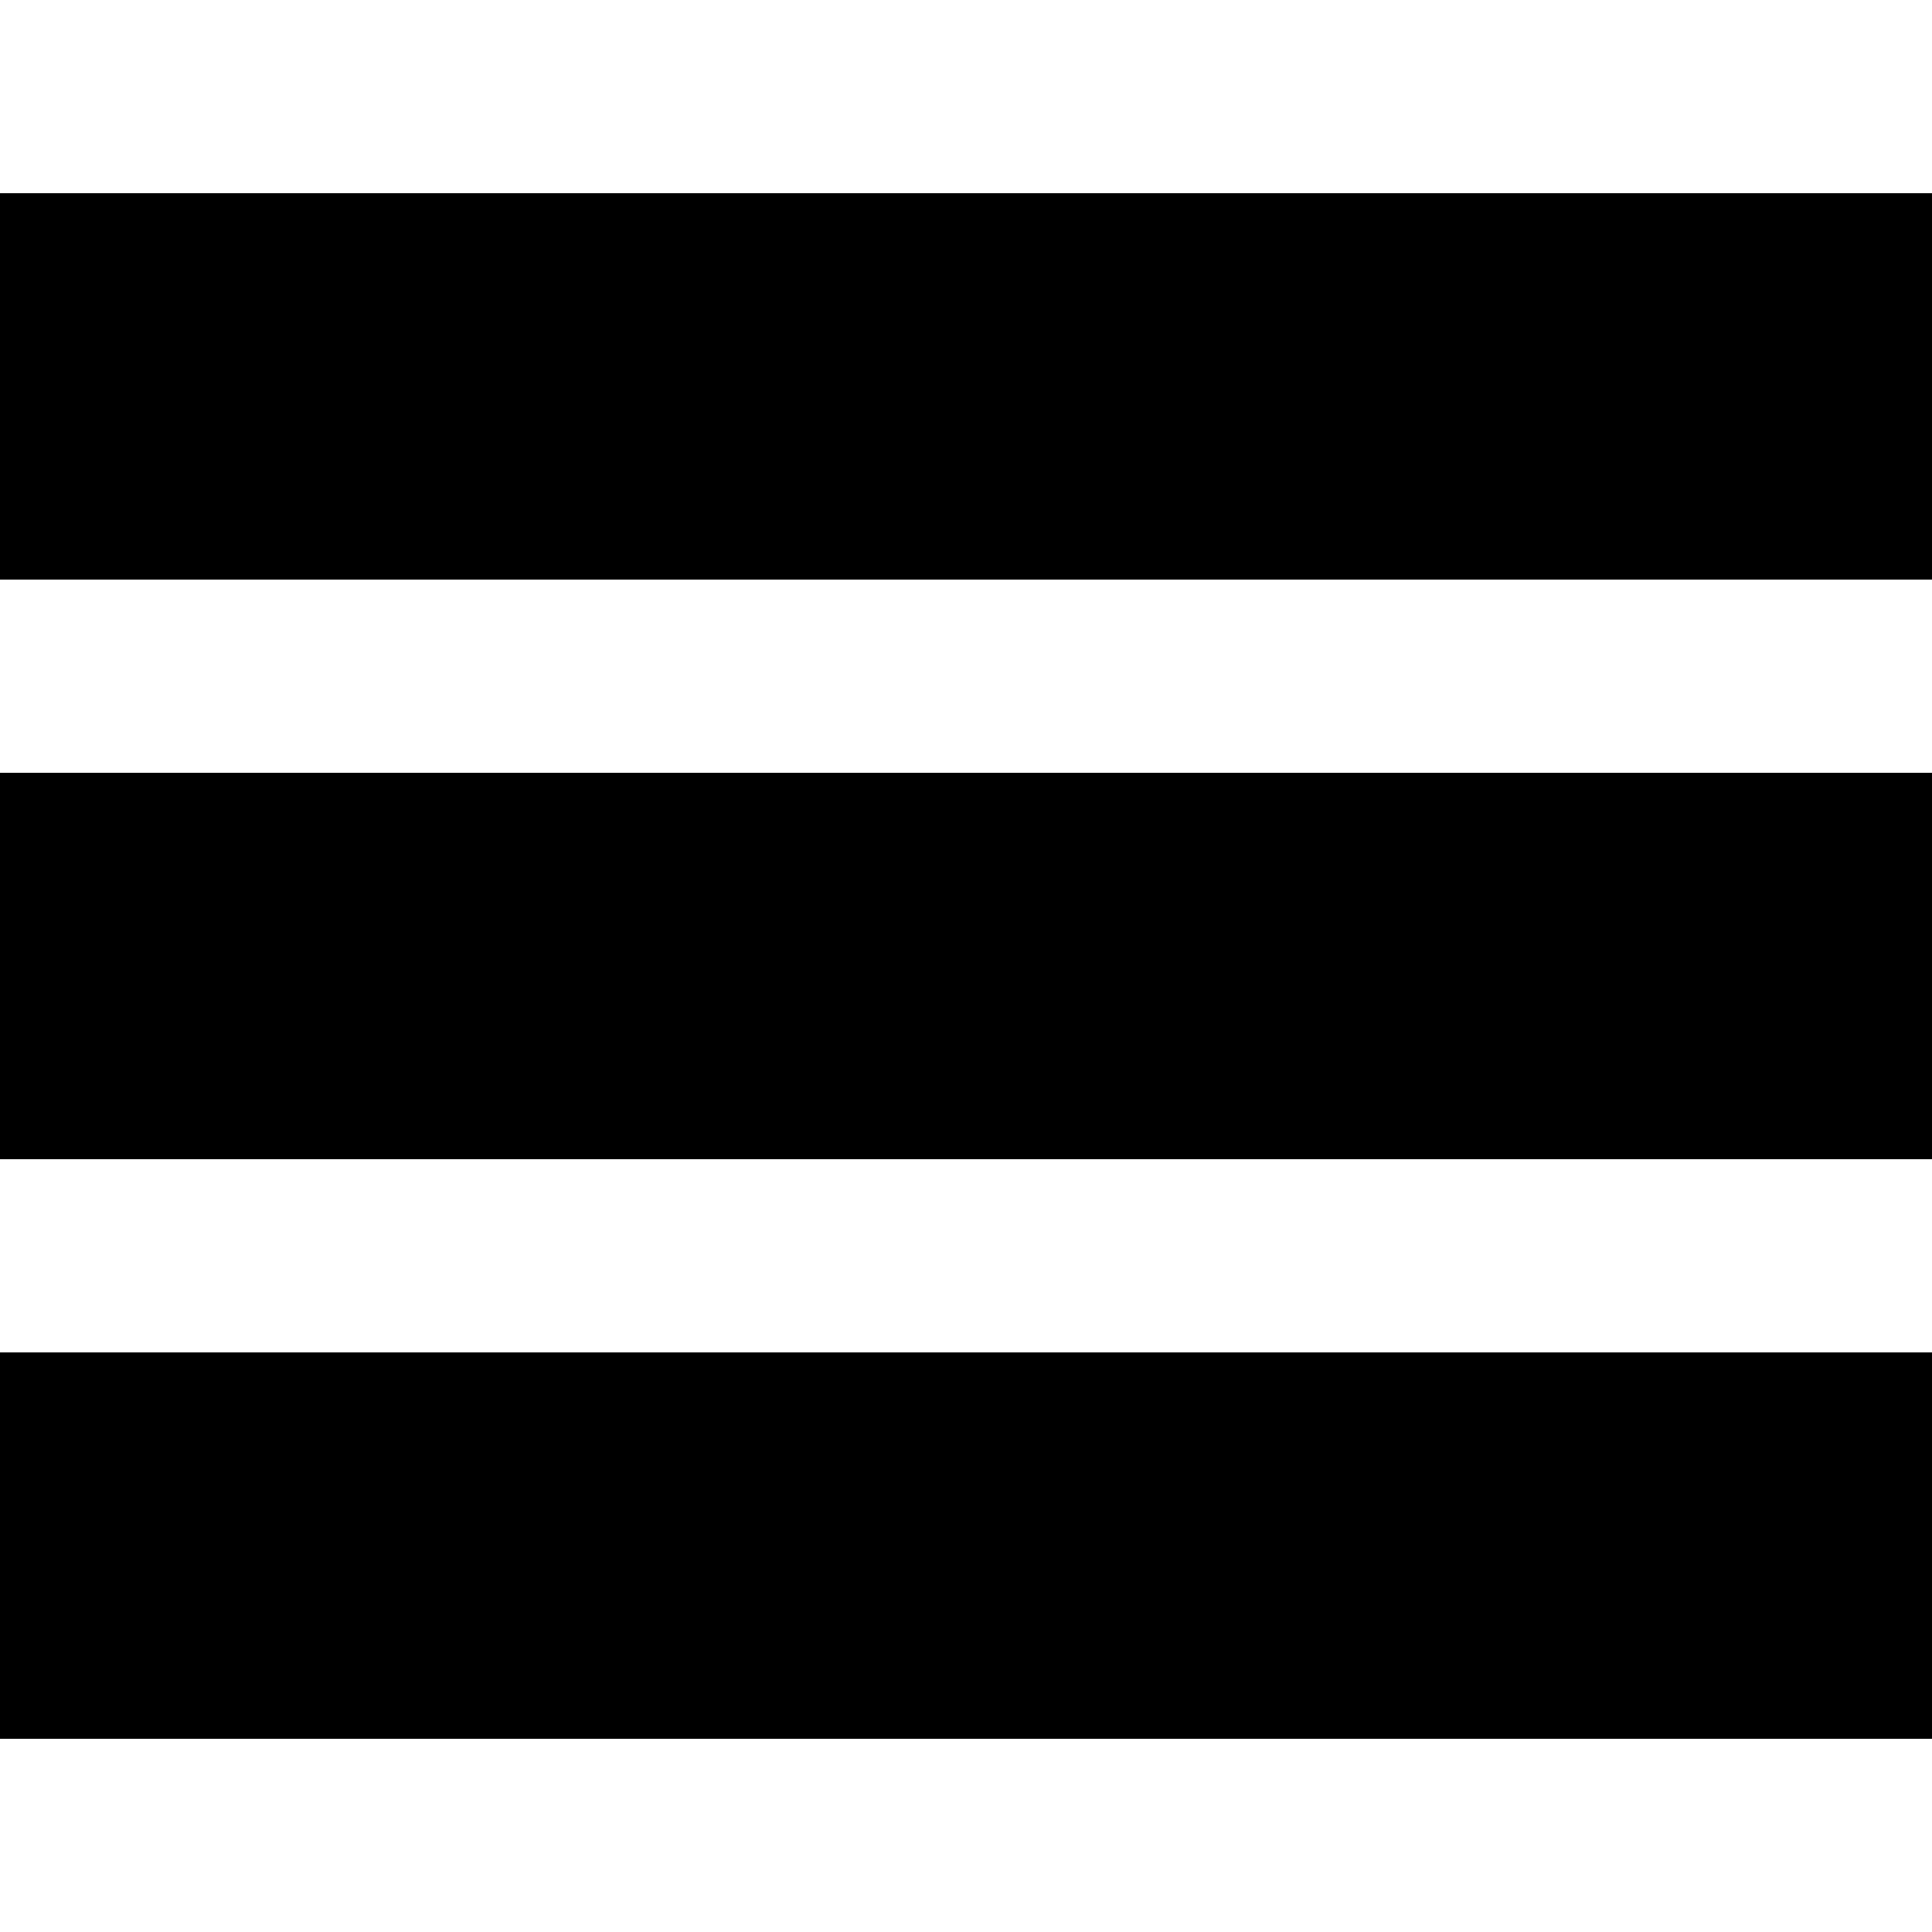
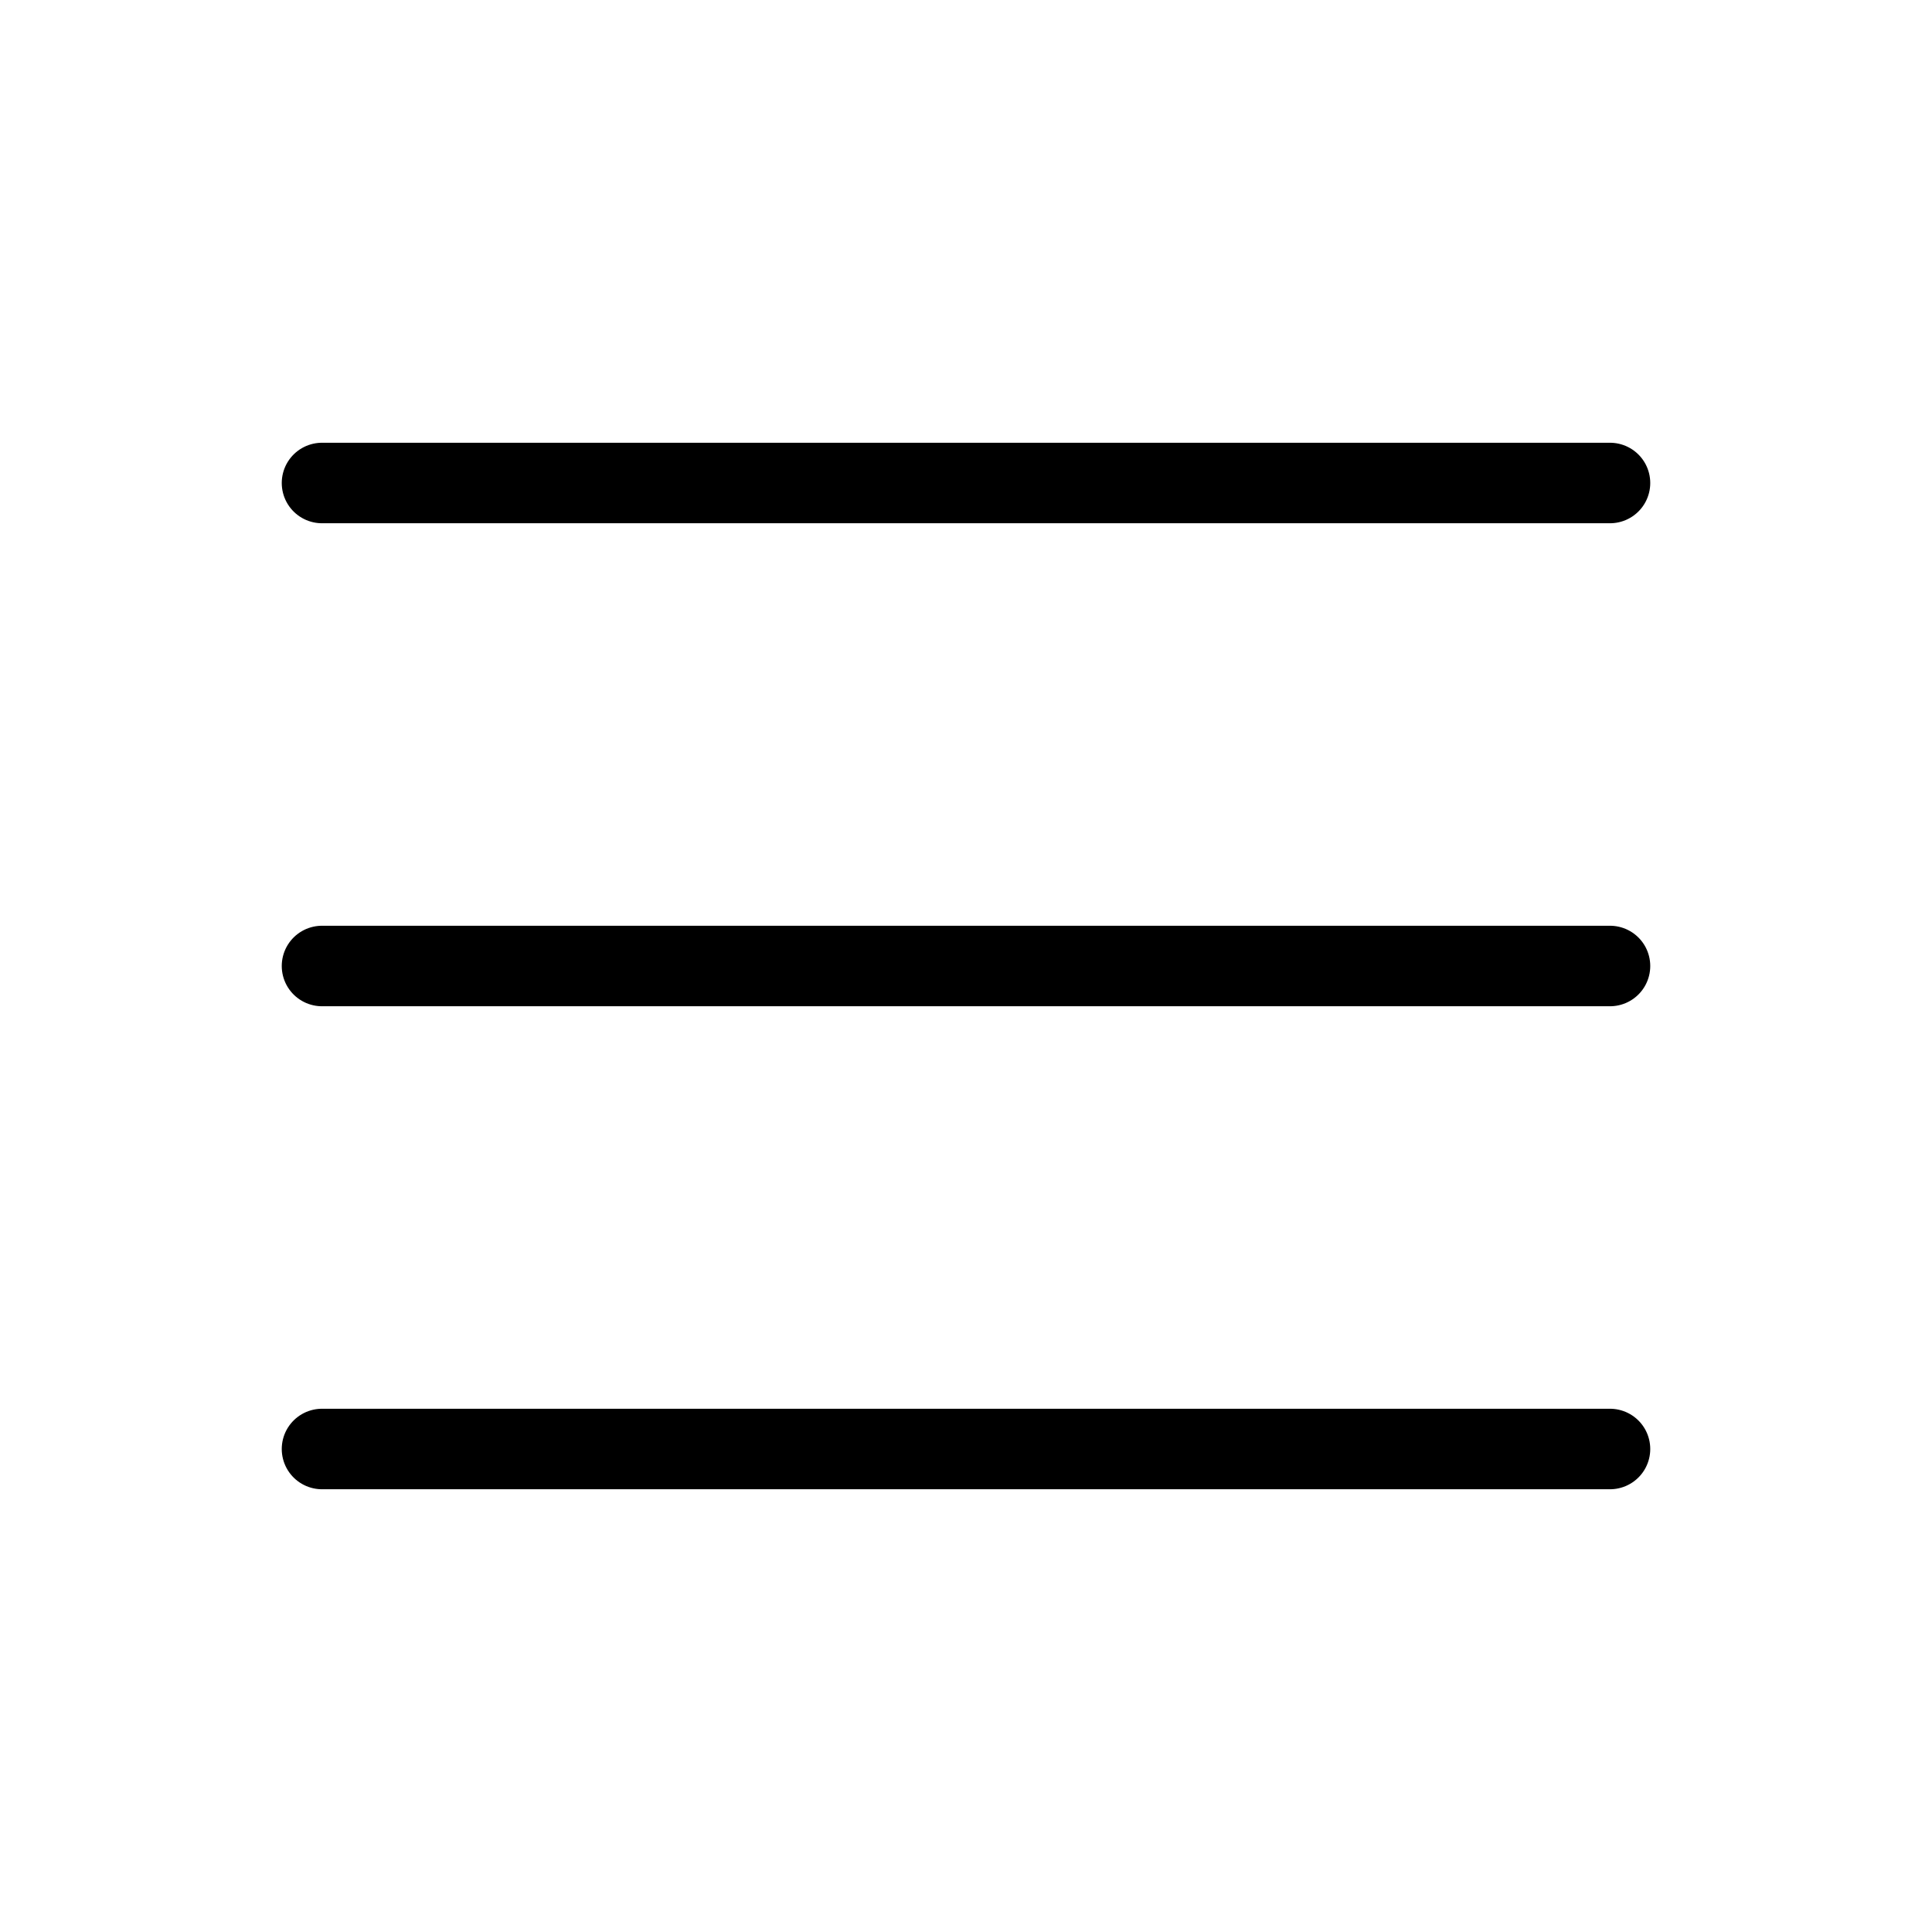
- <svg viewBox="0 0 100 80" width="40" height="40" fill="none">
-   <rect width="100" height="20" fill="#000" />
-   <rect y="30" width="100" height="20" fill="#000" />
-   <rect y="60" width="100" height="20" fill="#000" />
+ <svg xmlns="http://www.w3.org/2000/svg" fill="none" viewBox="0 0 24 24" stroke="currentColor">
+   <path stroke-linecap="round" stroke-linejoin="round" stroke-width="1" d="M4 6h16M4 12h16M4 18h16" />
</svg>
